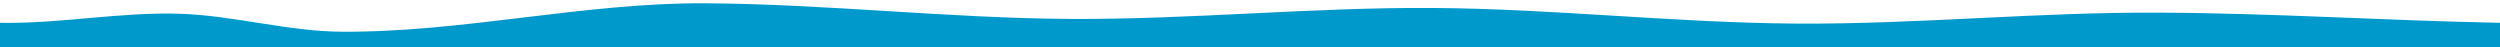
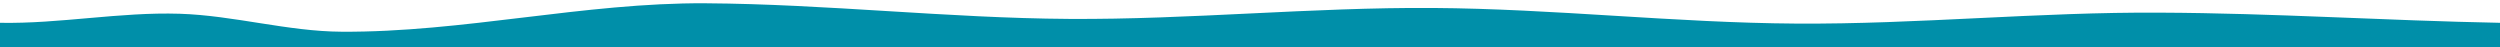
<svg xmlns="http://www.w3.org/2000/svg" version="1.1" x="0px" y="0px" viewBox="0 0 1600 30" enable-background="new 0 0 1600 30" xml:space="preserve">
  <g id="bg">
</g>
  <g id="bg-sky">
</g>
  <g id="city">
</g>
  <g id="river">
</g>
  <g id="on-river">
</g>
  <g id="river-fg">
-     <path fill="#0099CC" d="M1600,14.6v15.9H0V14.6c38.3,0.7,76.7-7,115-5.8c34.6,1.1,69.1,11.3,103.6,11.5   c77.6,0.5,155.3-18.7,232.9-18.2c77.6,0.5,155,9.5,232.6,10c77.6,0.5,155.3-7.5,232.9-7c77.6,0.5,155,9.5,232.6,10   c77.6,0.5,155.3-7.5,232.9-7C1455.1,8.4,1527.3,13.2,1600,14.6z" />
+     <path fill="#008FA9" d="M1600,14.6v15.9H0V14.6c38.3,0.7,76.7-7,115-5.8c34.6,1.1,69.1,11.3,103.6,11.5   c77.6,0.5,155.3-18.7,232.9-18.2c77.6,0.5,155,9.5,232.6,10c77.6,0.5,155.3-7.5,232.9-7c77.6,0.5,155,9.5,232.6,10   c77.6,0.5,155.3-7.5,232.9-7C1455.1,8.4,1527.3,13.2,1600,14.6z" />
  </g>
  <g id="on-river-fg">
</g>
  <g id="logo">
</g>
</svg>
